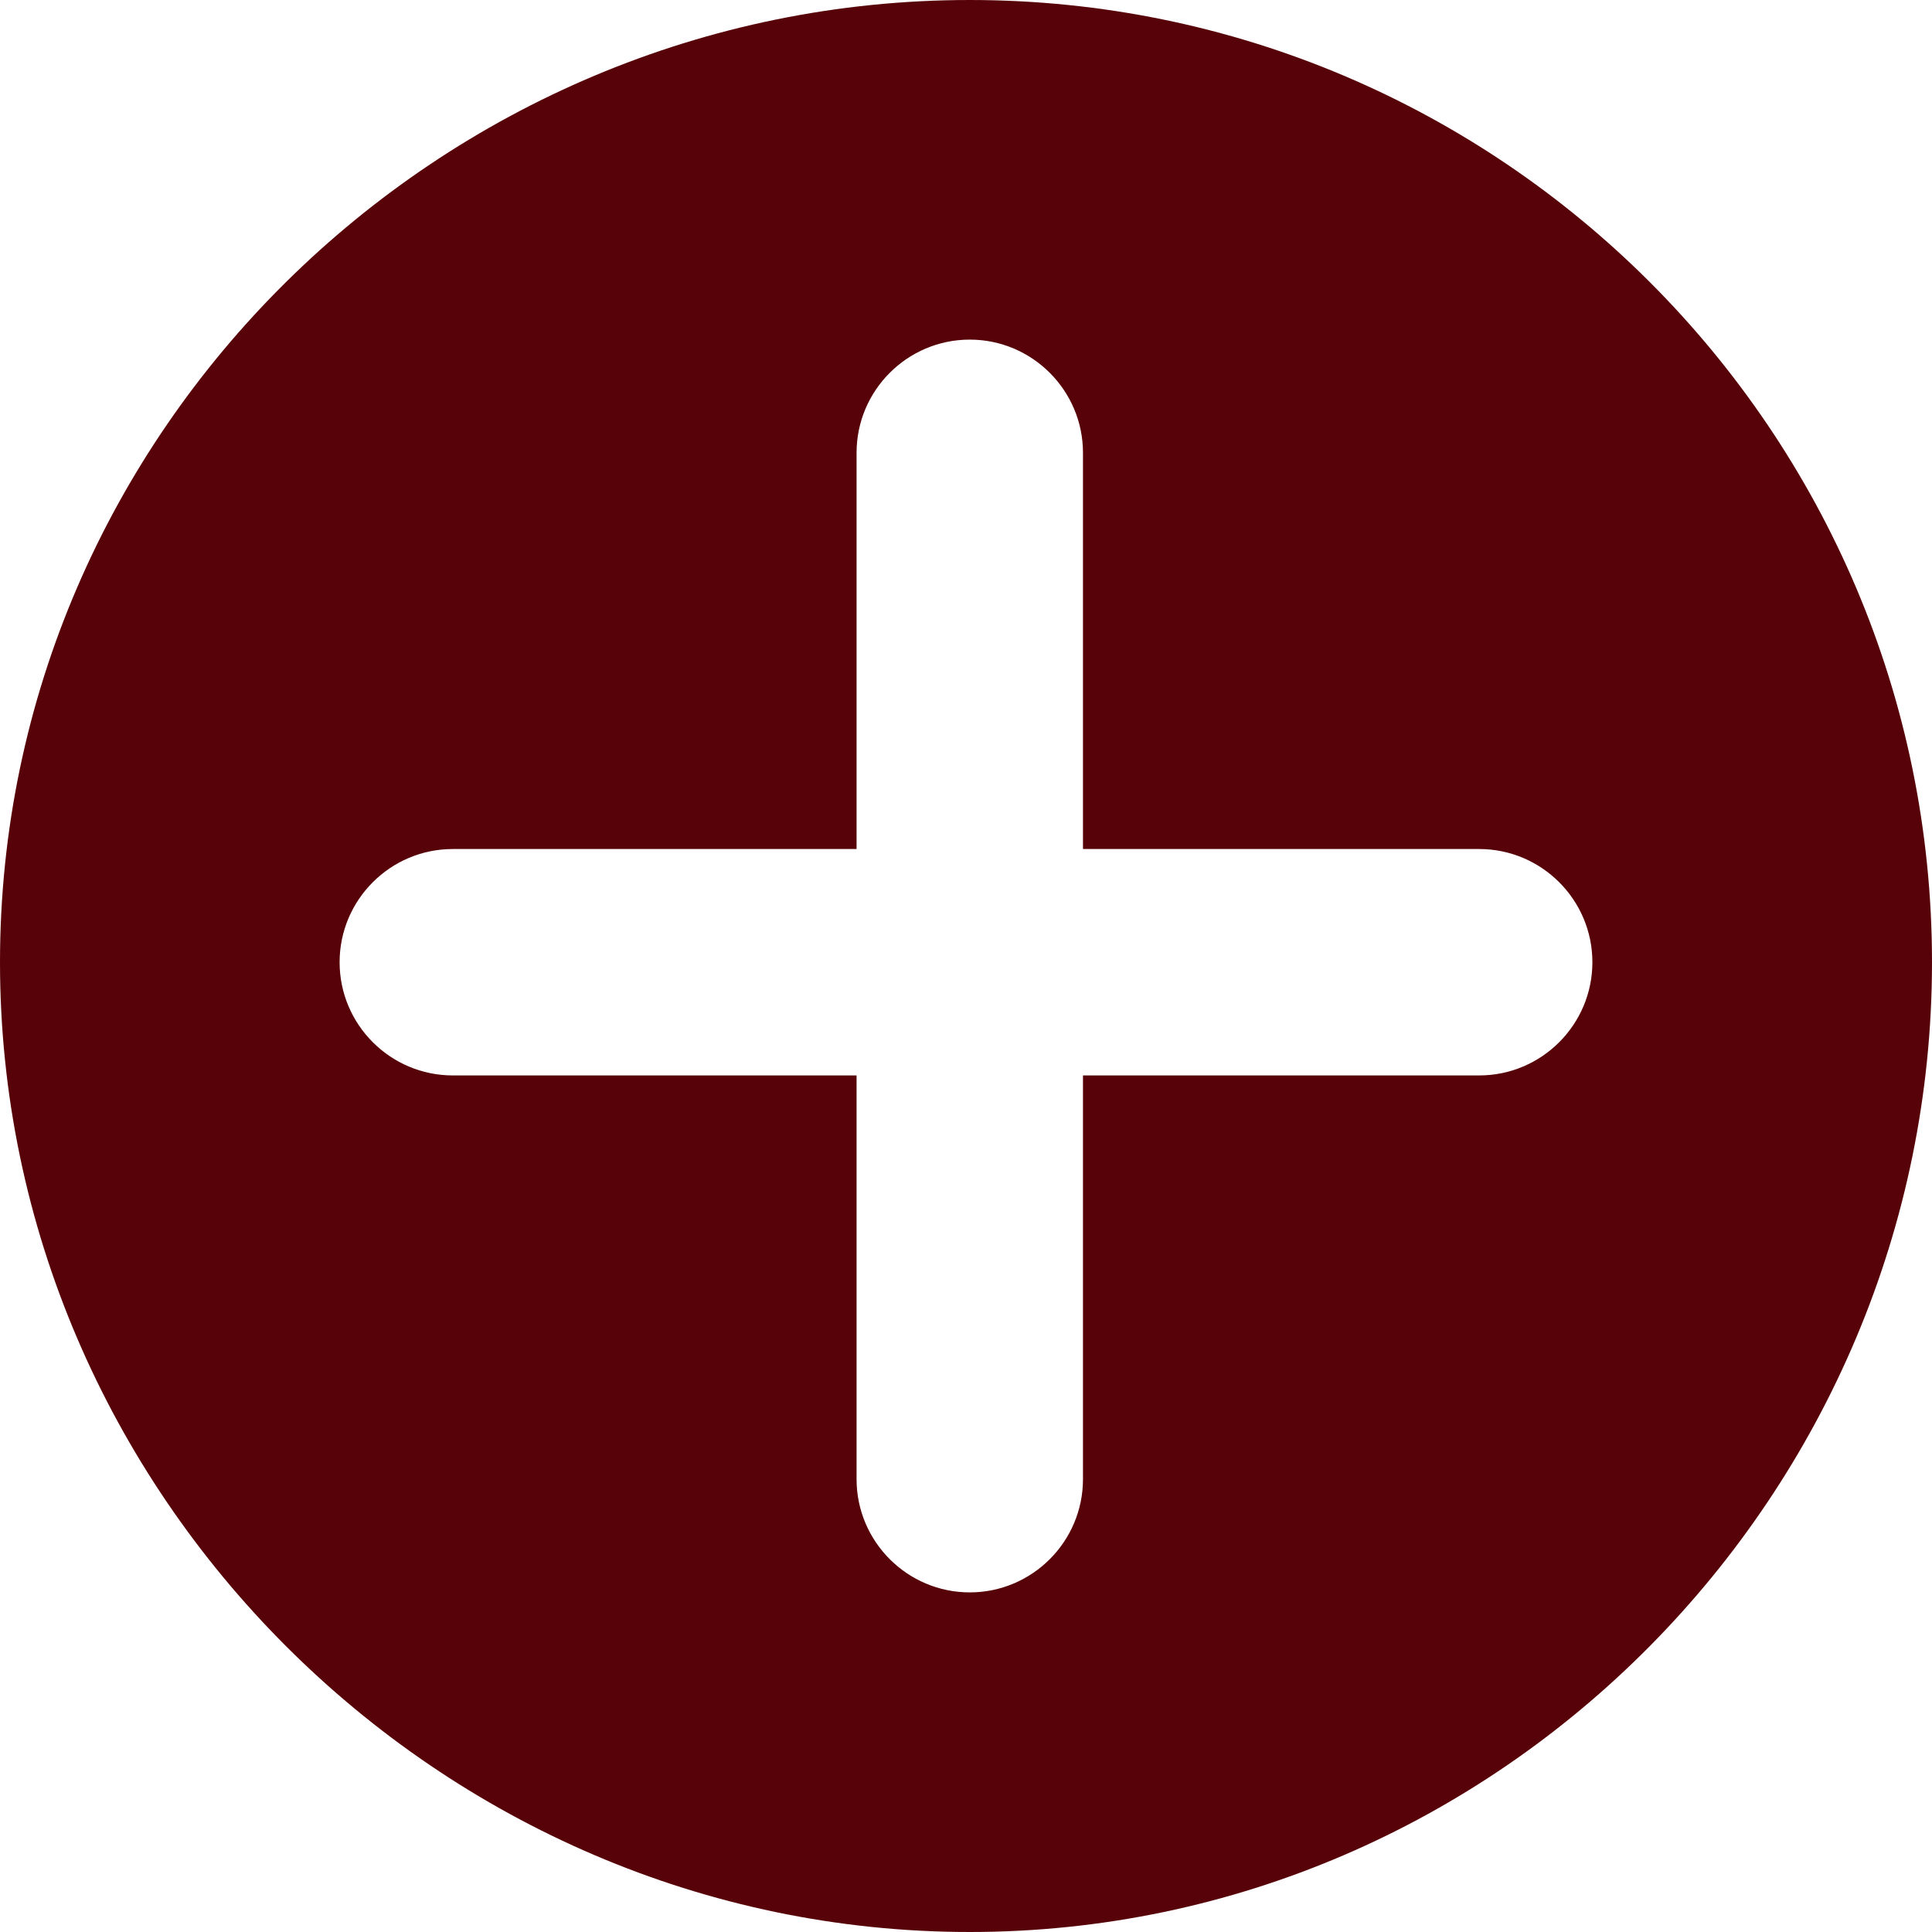
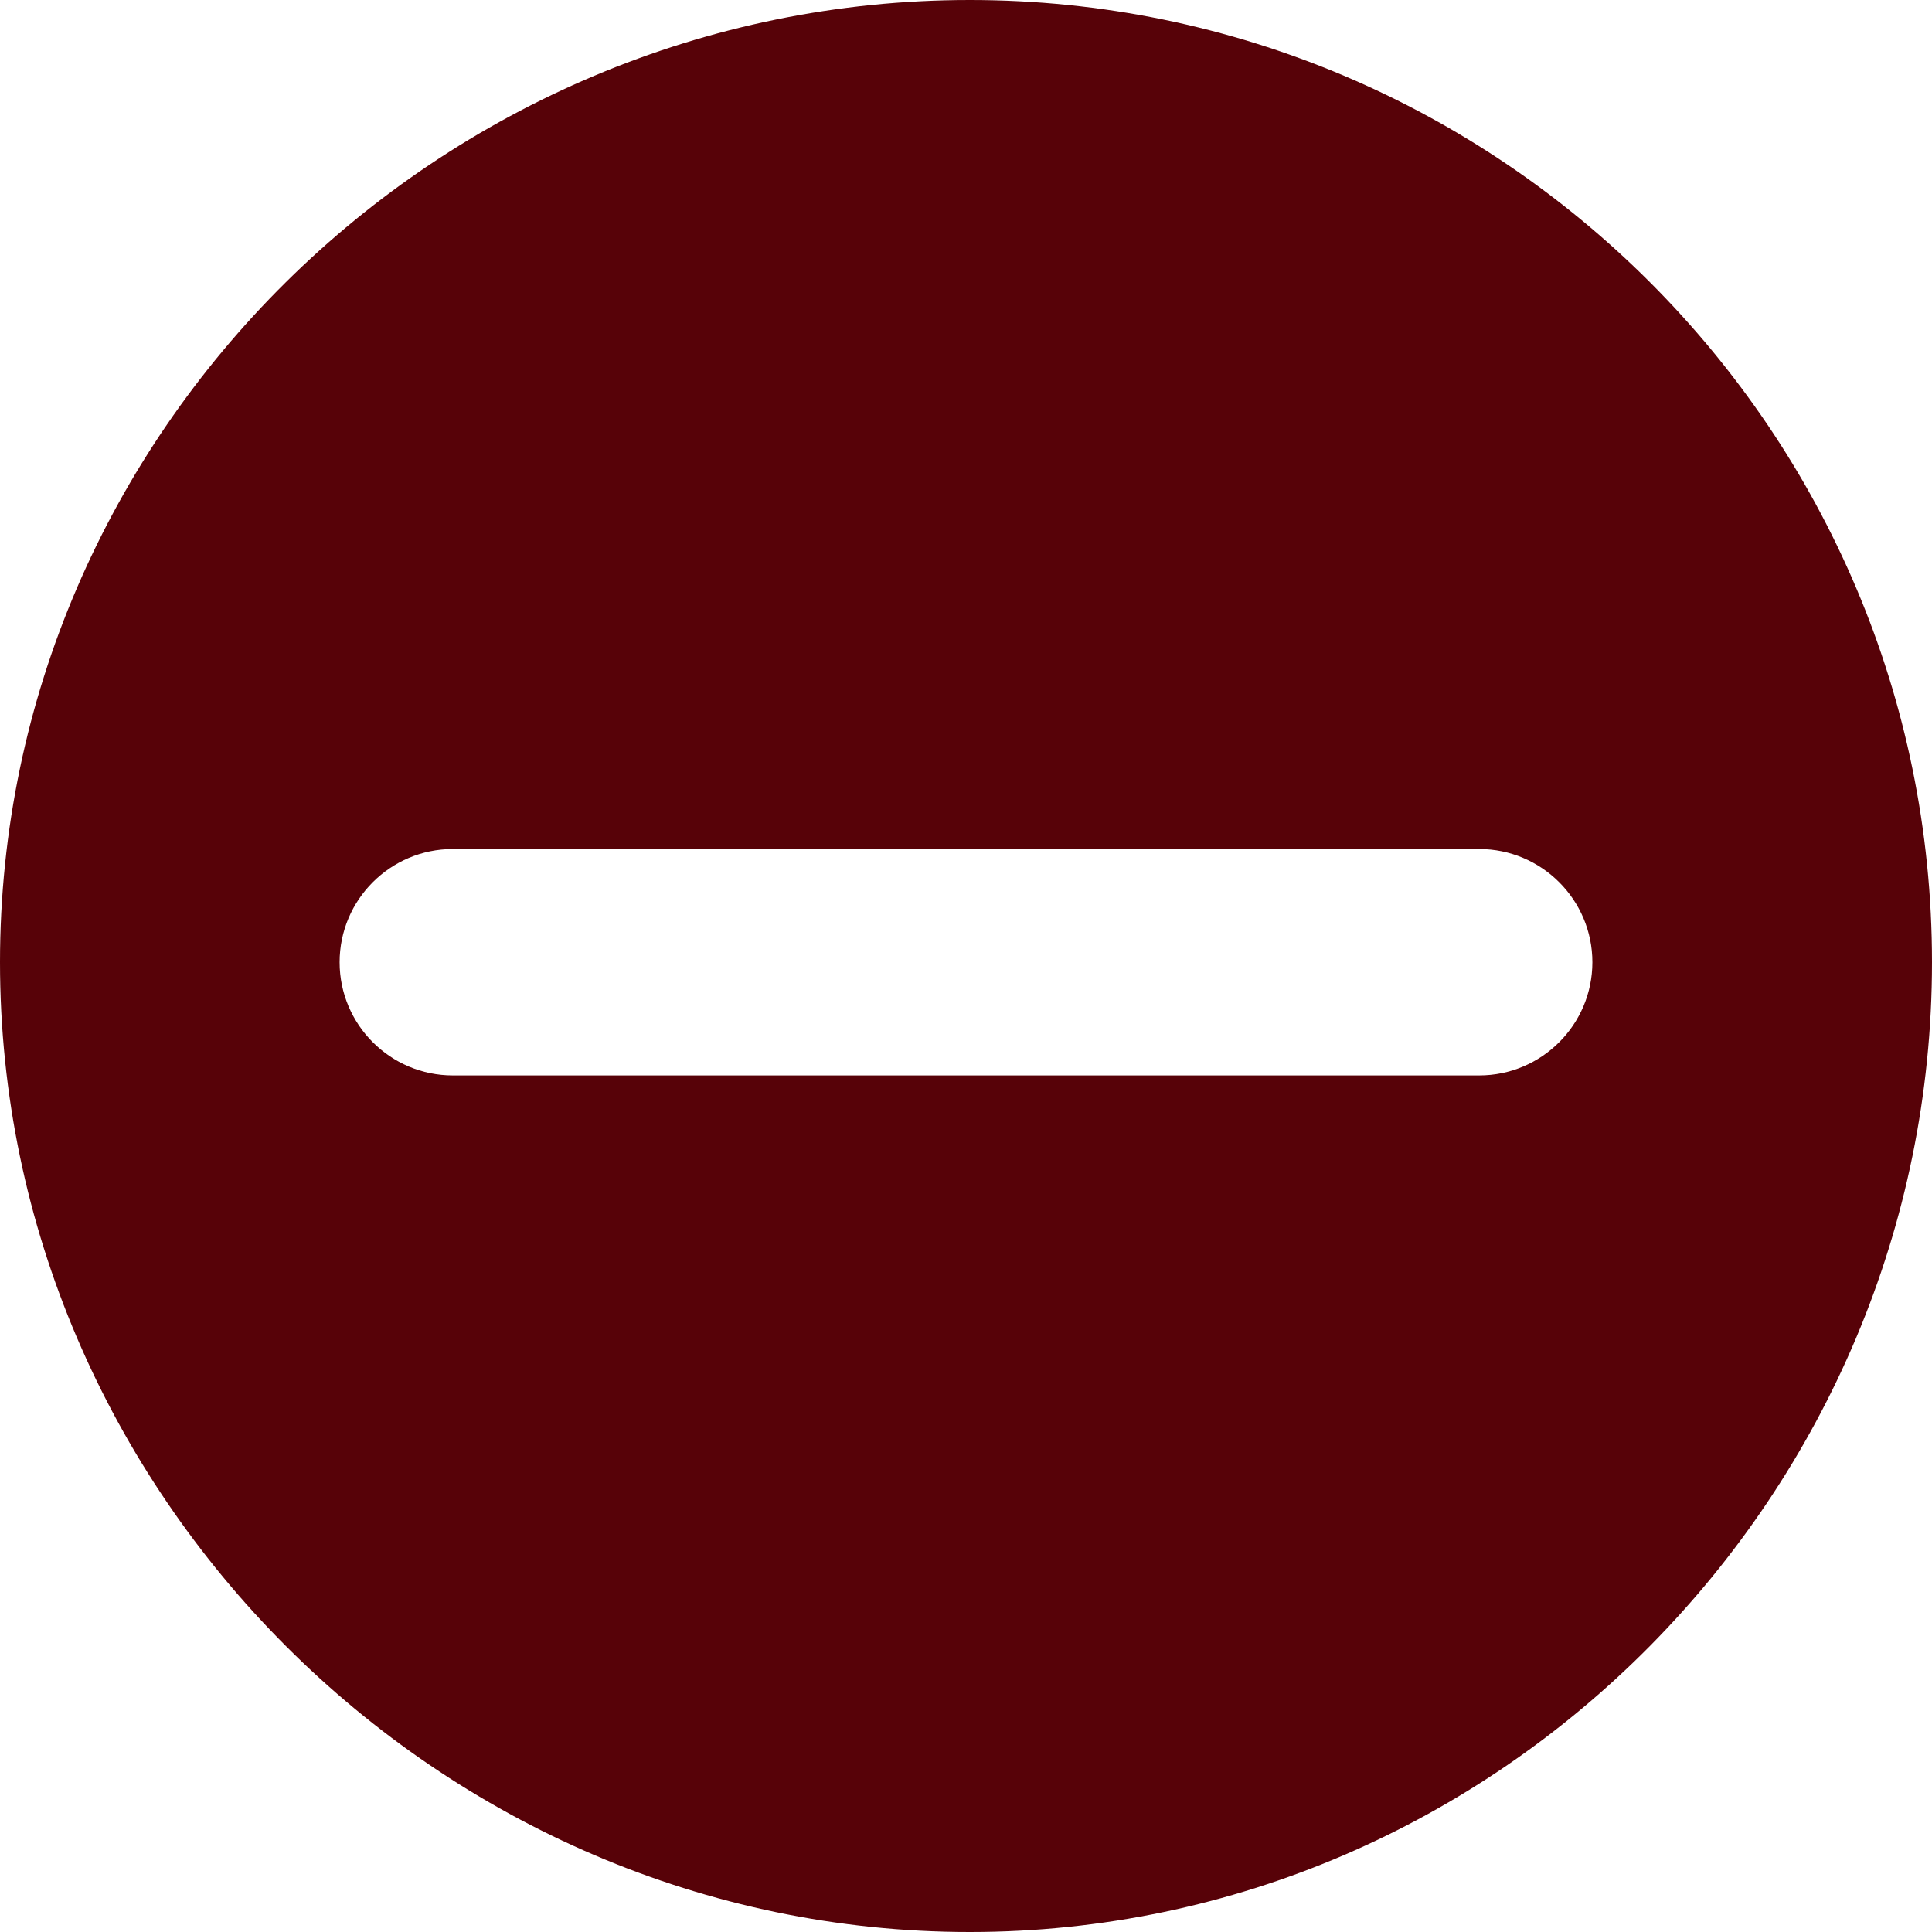
- <svg xmlns="http://www.w3.org/2000/svg" class="w-6 h-6" version="1.1" x="0px" y="0px" viewBox="0 0 512 512" style="enable-background:new 0 0 512 512;" xml:space="preserve" fill="#570208">
+ <svg xmlns="http://www.w3.org/2000/svg" version="1.1" fill="#570208" x="0px" y="0px" viewBox="0 0 512 512" style="enable-background:new 0 0 512 512;" xml:space="preserve">
  <g>
    <g>
-       <path d="M257,0C116.39,0,0,114.39,0,255s116.39,257,257,257s255-116.39,255-257S397.61,0,257,0z M392,285H287v107                                                     c0,16.54-13.47,30-30,30c-16.54,0-30-13.46-30-30V285H120c-16.54,0-30-13.46-30-30c0-16.54,13.46-30,30-30h107V120                                                     c0-16.54,13.46-30,30-30c16.53,0,30,13.46,30,30v105h105c16.53,0,30,13.46,30,30S408.53,285,392,285z" />
+       <path d="M257,0C116.39,0,0,114.39,0,255s116.39,257,257,257s255-116.39,255-257S397.61,0,257,0z M392,285H120                                         c-16.54,0-30-13.46-30-30c0-16.54,13.46-30,30-30h272c16.53,0,30,13.46,30,30S408.53,285,392,285z" />
    </g>
  </g>
</svg>
